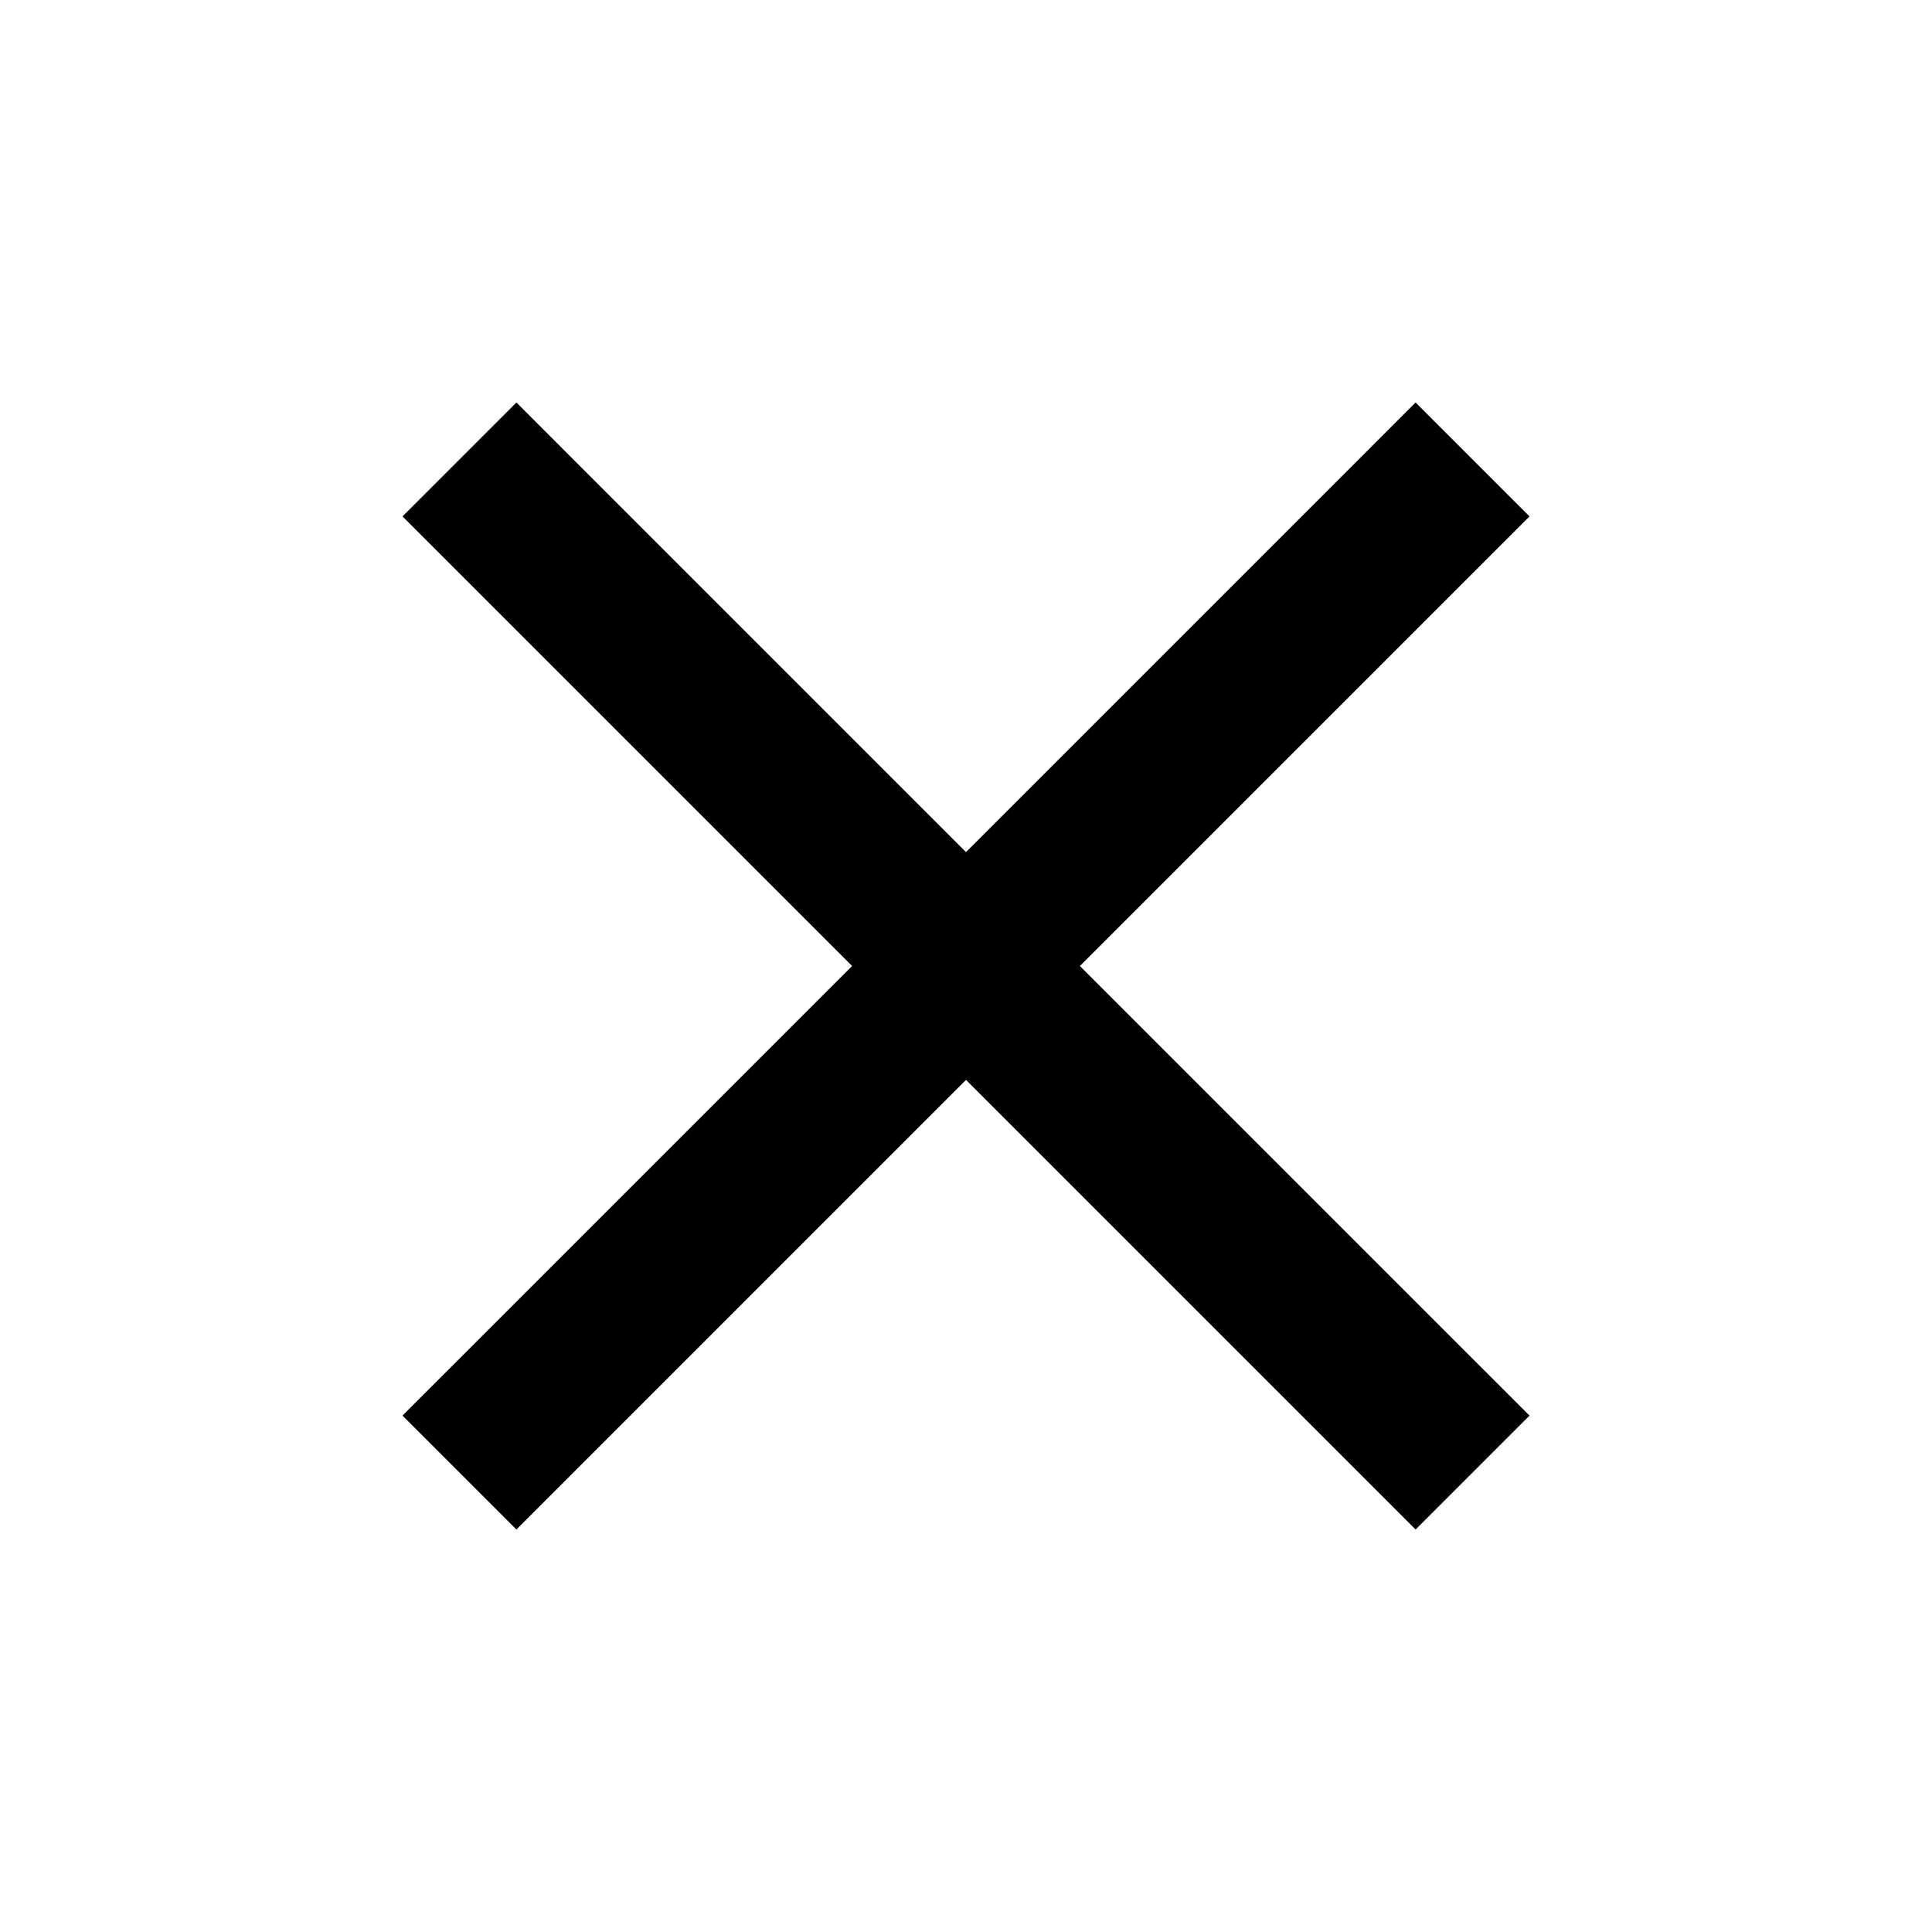
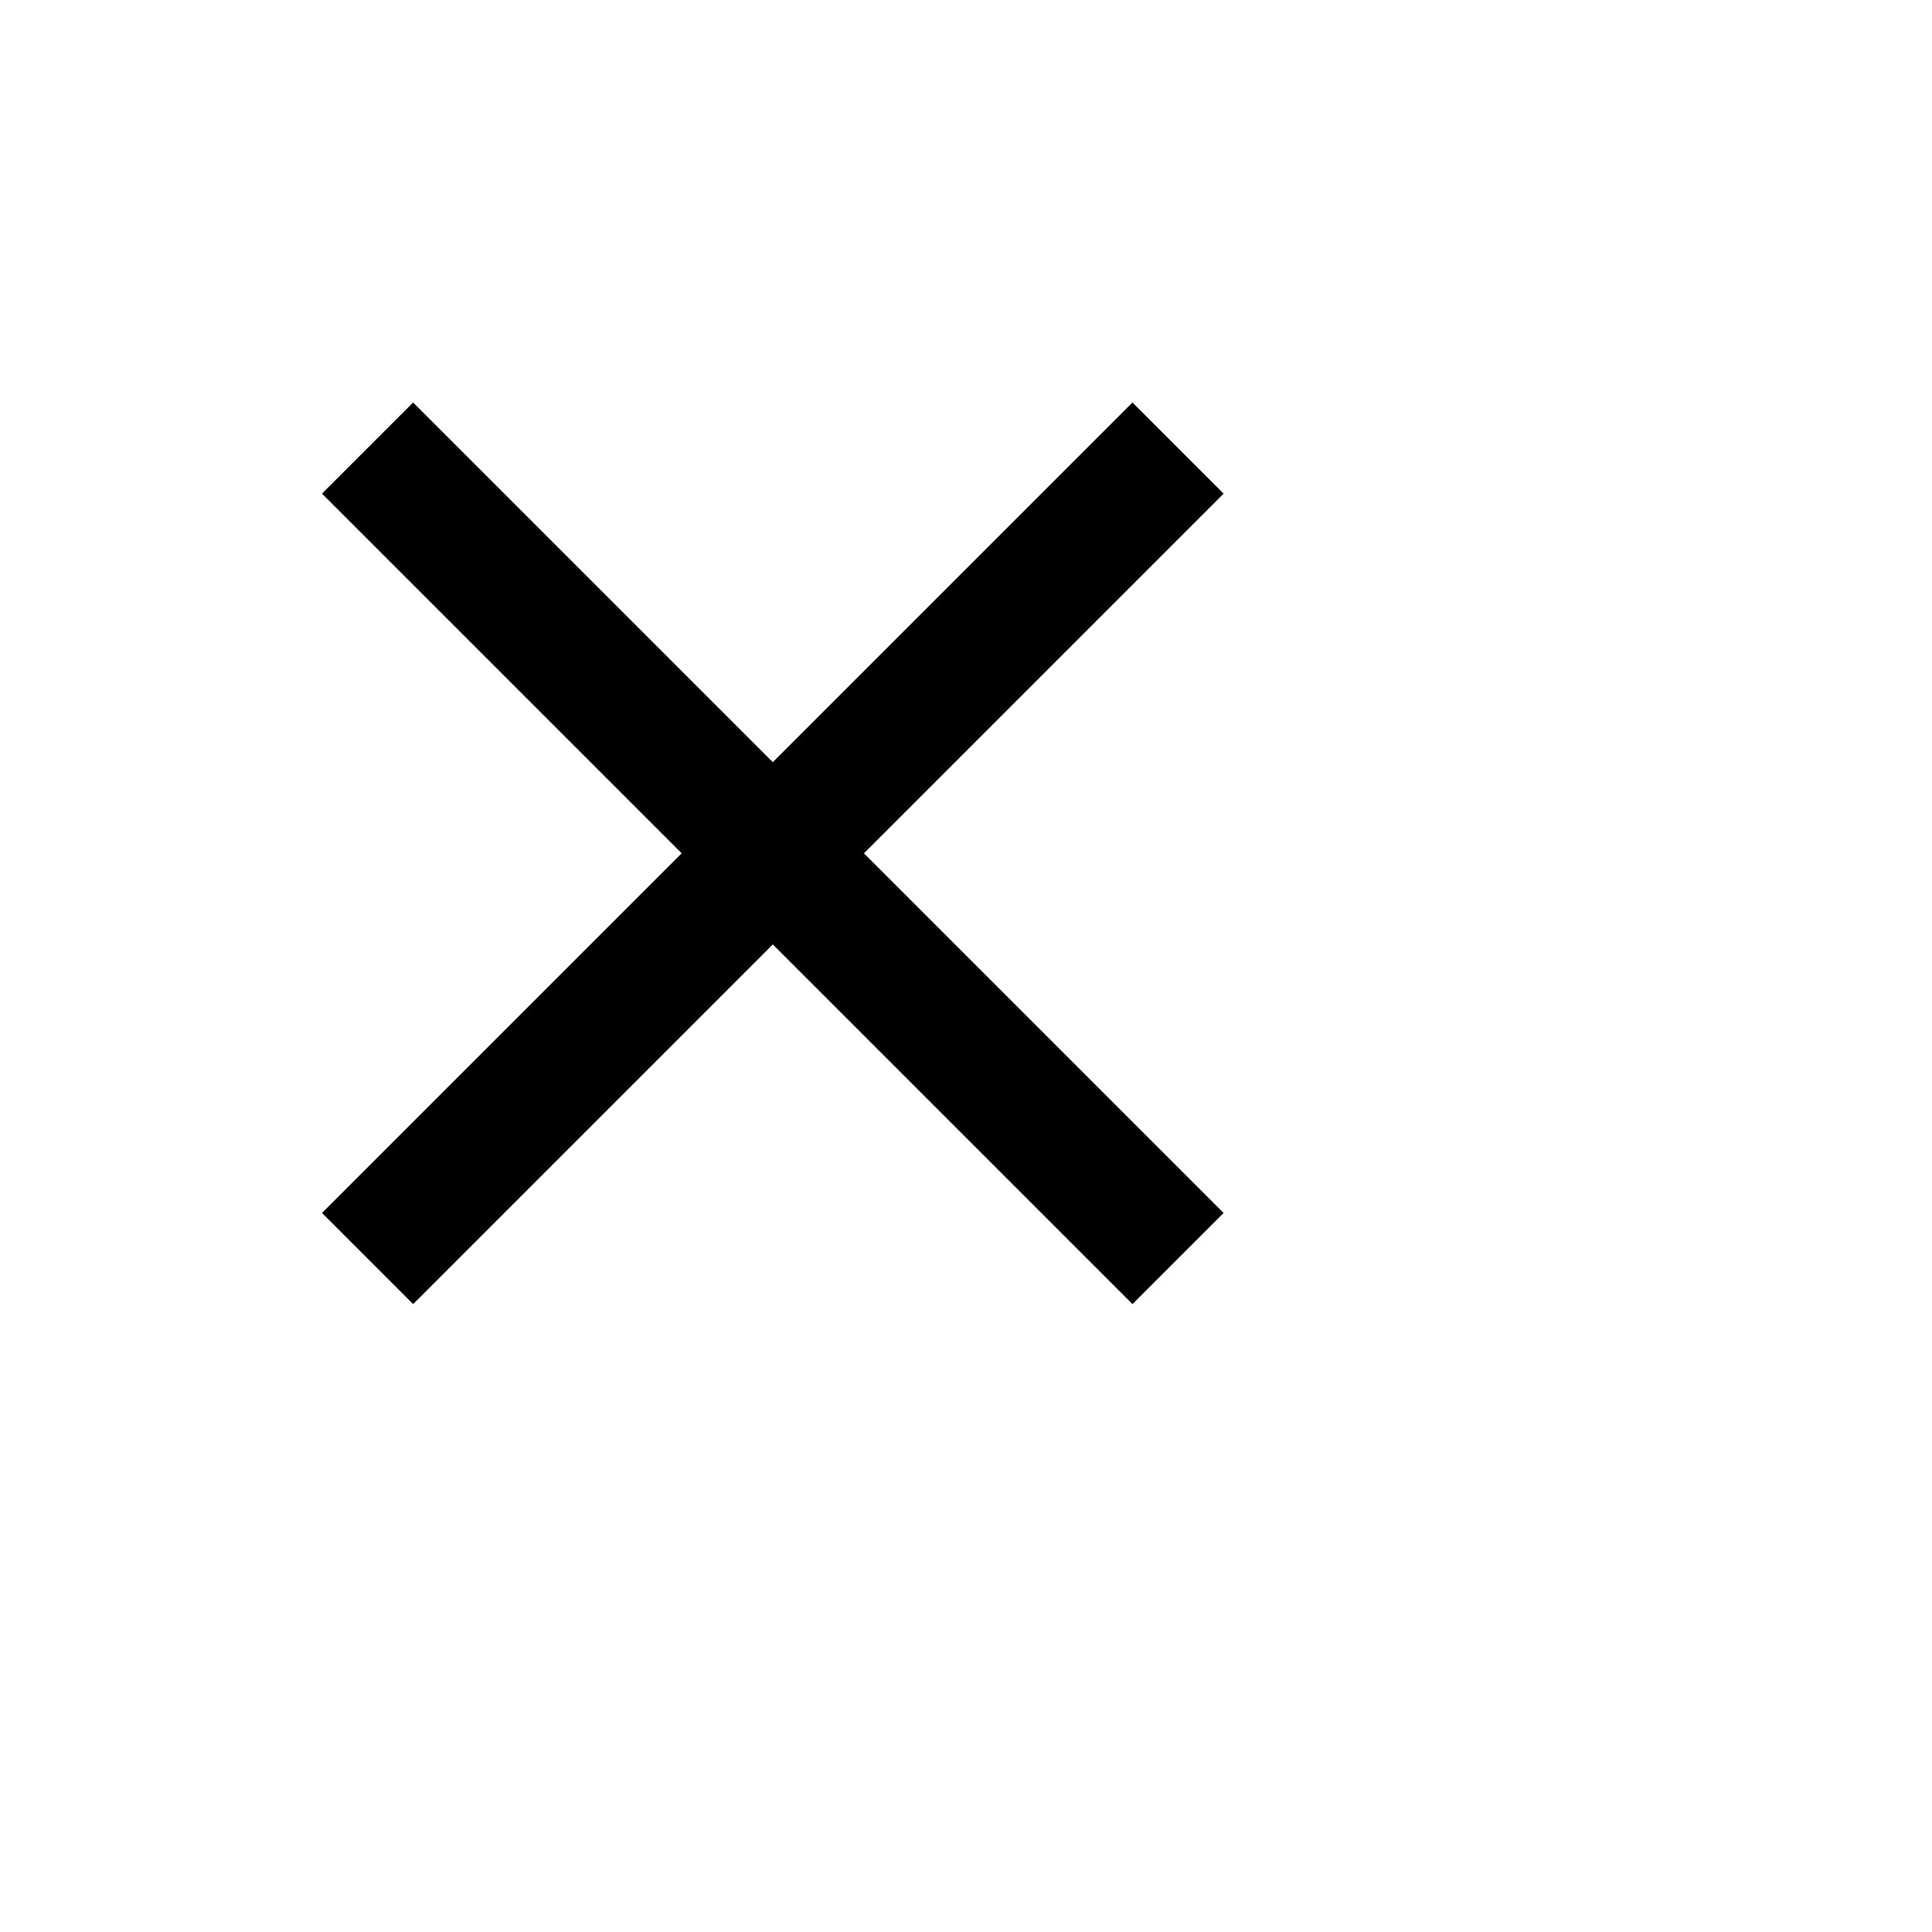
- <svg xmlns="http://www.w3.org/2000/svg" id="ic_close_48px" width="48" height="48" viewBox="0 0 48 48">
+ <svg xmlns="http://www.w3.org/2000/svg" id="ic_close_48px" width="48" height="48" viewBox="0 0 60 55">
  <path id="Path_1654" data-name="Path 1654" d="M38,12.83,35.17,10,24,21.17,12.83,10,10,12.83,21.17,24,10,35.17,12.83,38,24,26.83,35.17,38,38,35.17,26.83,24Z" />
  <path id="Path_1655" data-name="Path 1655" d="M0,0H48V48H0Z" fill="none" />
</svg>
